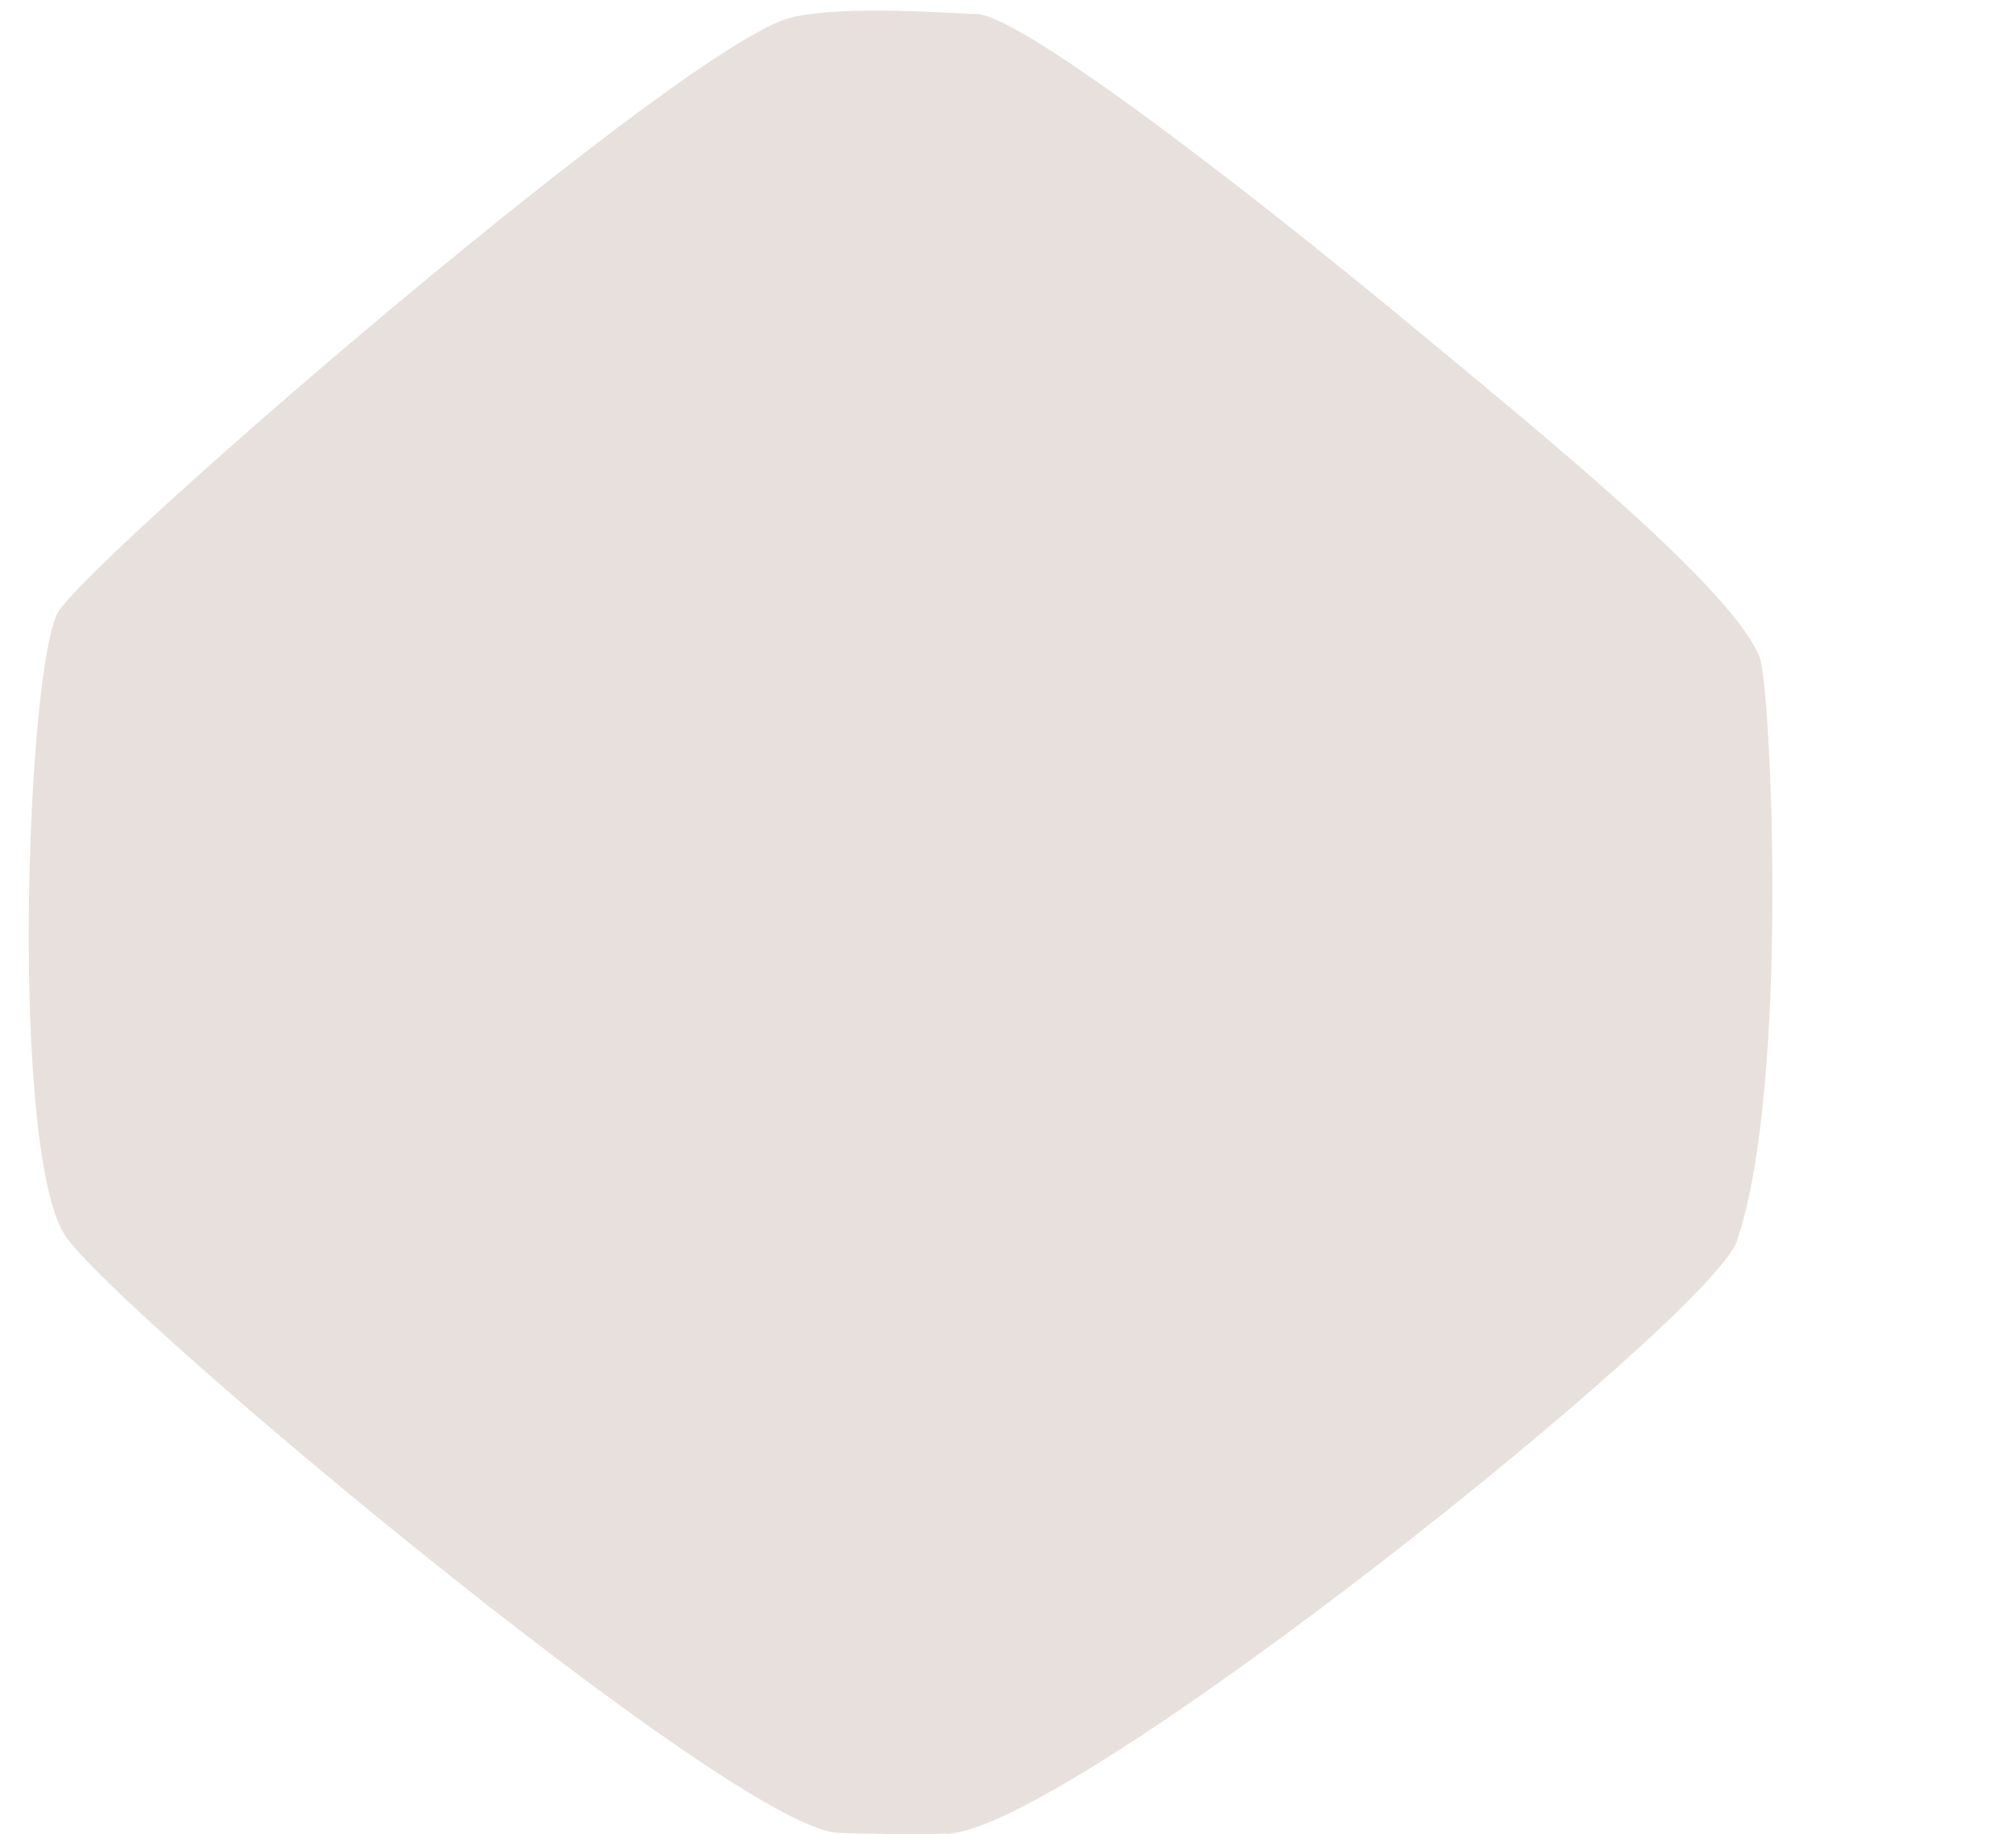
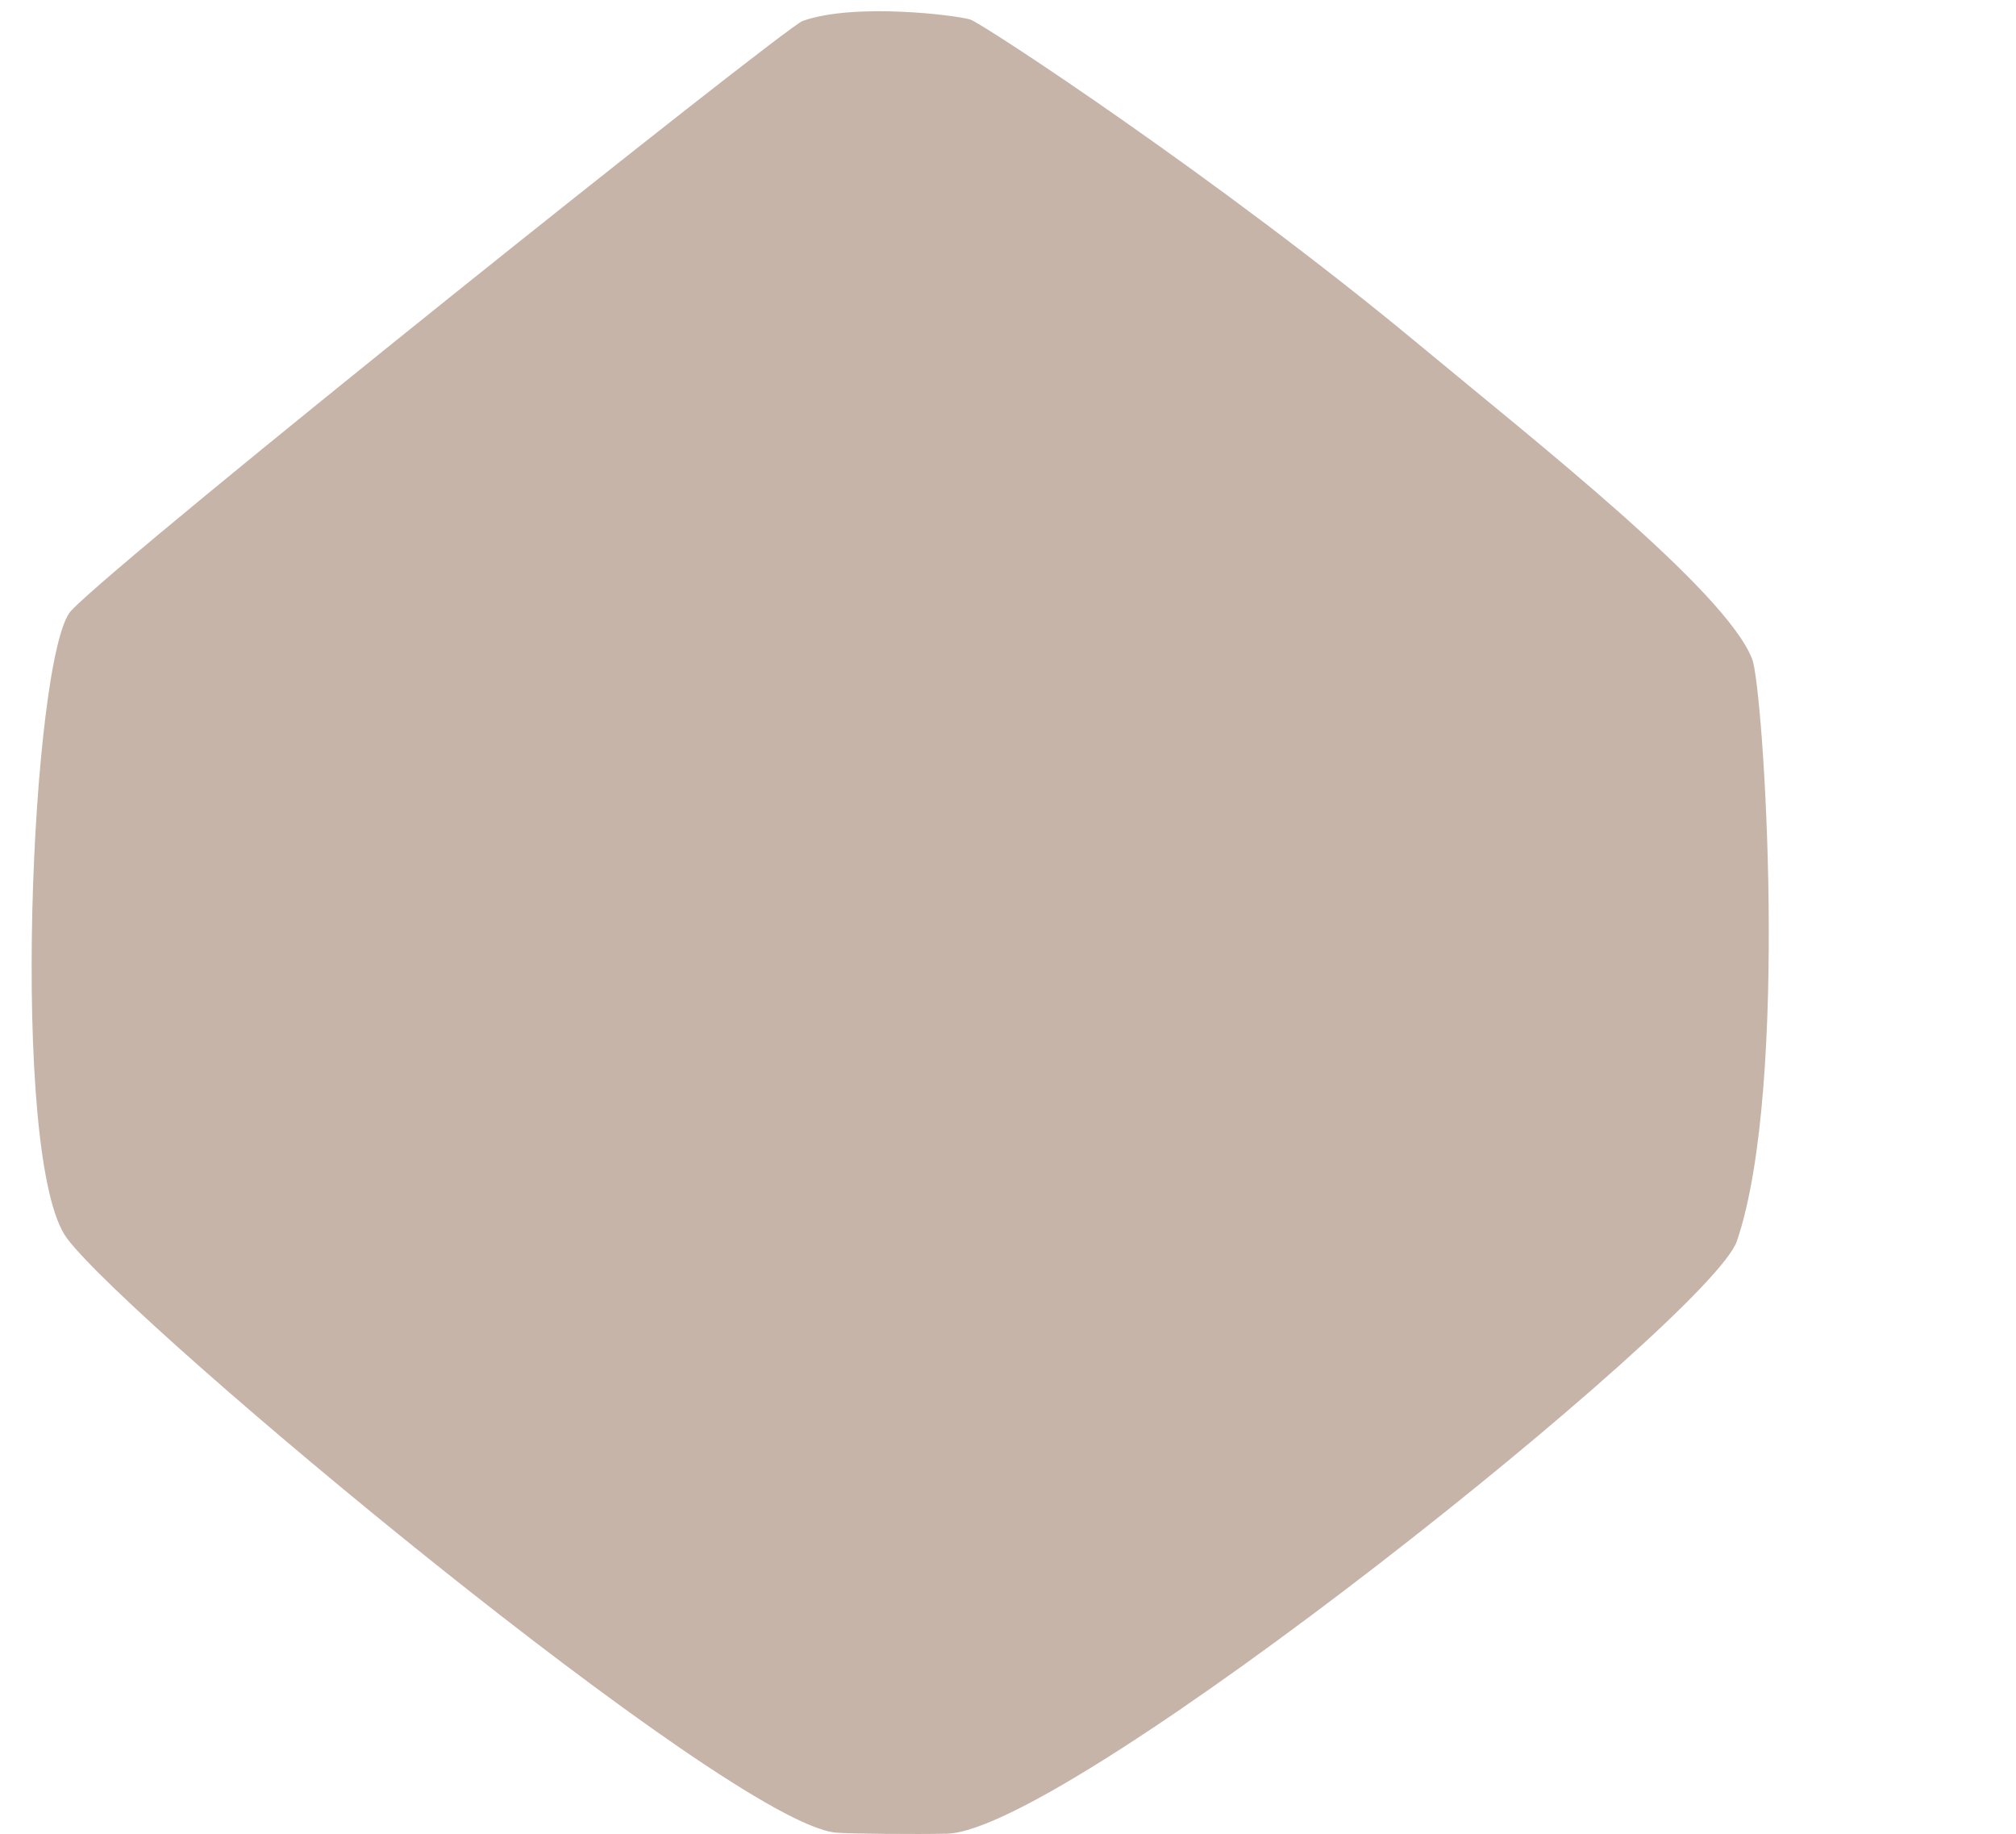
<svg xmlns="http://www.w3.org/2000/svg" version="1.1" id="svg10" xml:space="preserve" width="727.963" height="661.967" viewBox="0 0 727.963 661.967">
  <defs id="defs14">
    <clipPath clipPathUnits="userSpaceOnUse" id="clipPath26">
      <path d="M 45.77,109.759 H 545.972 V 436.76 H 45.77 Z" id="path24" />
    </clipPath>
    <clipPath clipPathUnits="userSpaceOnUse" id="clipPath40">
      <path d="M 0,496.475 H 545.972 V 0 H 0 Z" id="path38" />
    </clipPath>
    <clipPath clipPathUnits="userSpaceOnUse" id="clipPath3296">
      <path d="M 0,496.475 H 545.972 V 0 H 0 Z" id="path3294" />
    </clipPath>
    <clipPath clipPathUnits="userSpaceOnUse" id="clipPath3956">
      <path d="M 0,496.475 H 545.972 V 0 H 0 Z" id="path3954" />
    </clipPath>
    <clipPath clipPathUnits="userSpaceOnUse" id="clipPath10508">
      <path d="M 0,496.475 H 545.972 V 0 H 0 Z" id="path10506" />
    </clipPath>
  </defs>
-   <path style="opacity:0.406;fill:#b39a8b;fill-opacity:0.744;stroke:none;stroke-width:1.26;stroke-opacity:1" d="M 21.351,220.444 C 9.511,237.608 3.097,419.18 24.257,447.19 48.231,478.923 263.209,657.998 301.776,661.65 c 4.679,0.443 29.606,0.643 40.119,0.398 C 386.146,661.015 617.923,475.261 627.179,448.092 646.345,391.834 639.437,247.681 635.431,237.401 625.814,212.719 557.338,157.169 514.292,121.424 443.425,62.576 367.263,4.947 352.493,5.052 346.404,5.095 305.466,1.541 285.634,6.344 247.923,15.476 37.644,196.824 21.351,220.444 Z" id="path20992" />
+   <path style="opacity:1;fill:#b39a8b;fill-opacity:0.744;stroke:none;stroke-width:1.26;stroke-opacity:1" d="M 25.728,220.444 C 11.364,235.56 3.097,419.18 24.257,447.19 48.231,478.923 263.209,657.998 301.776,661.65 c 4.679,0.443 29.606,0.643 40.119,0.398 C 386.146,661.015 617.923,475.261 627.179,448.092 646.345,391.834 636.702,248.228 632.696,237.948 623.079,213.266 555.15,159.905 512.104,124.159 441.237,65.311 354.744,8.365 350.305,7.035 345.101,5.475 308.551,0.904 289.806,7.575 283.338,9.876 45.514,199.619 25.728,220.444 Z" id="path20992" />
</svg>
